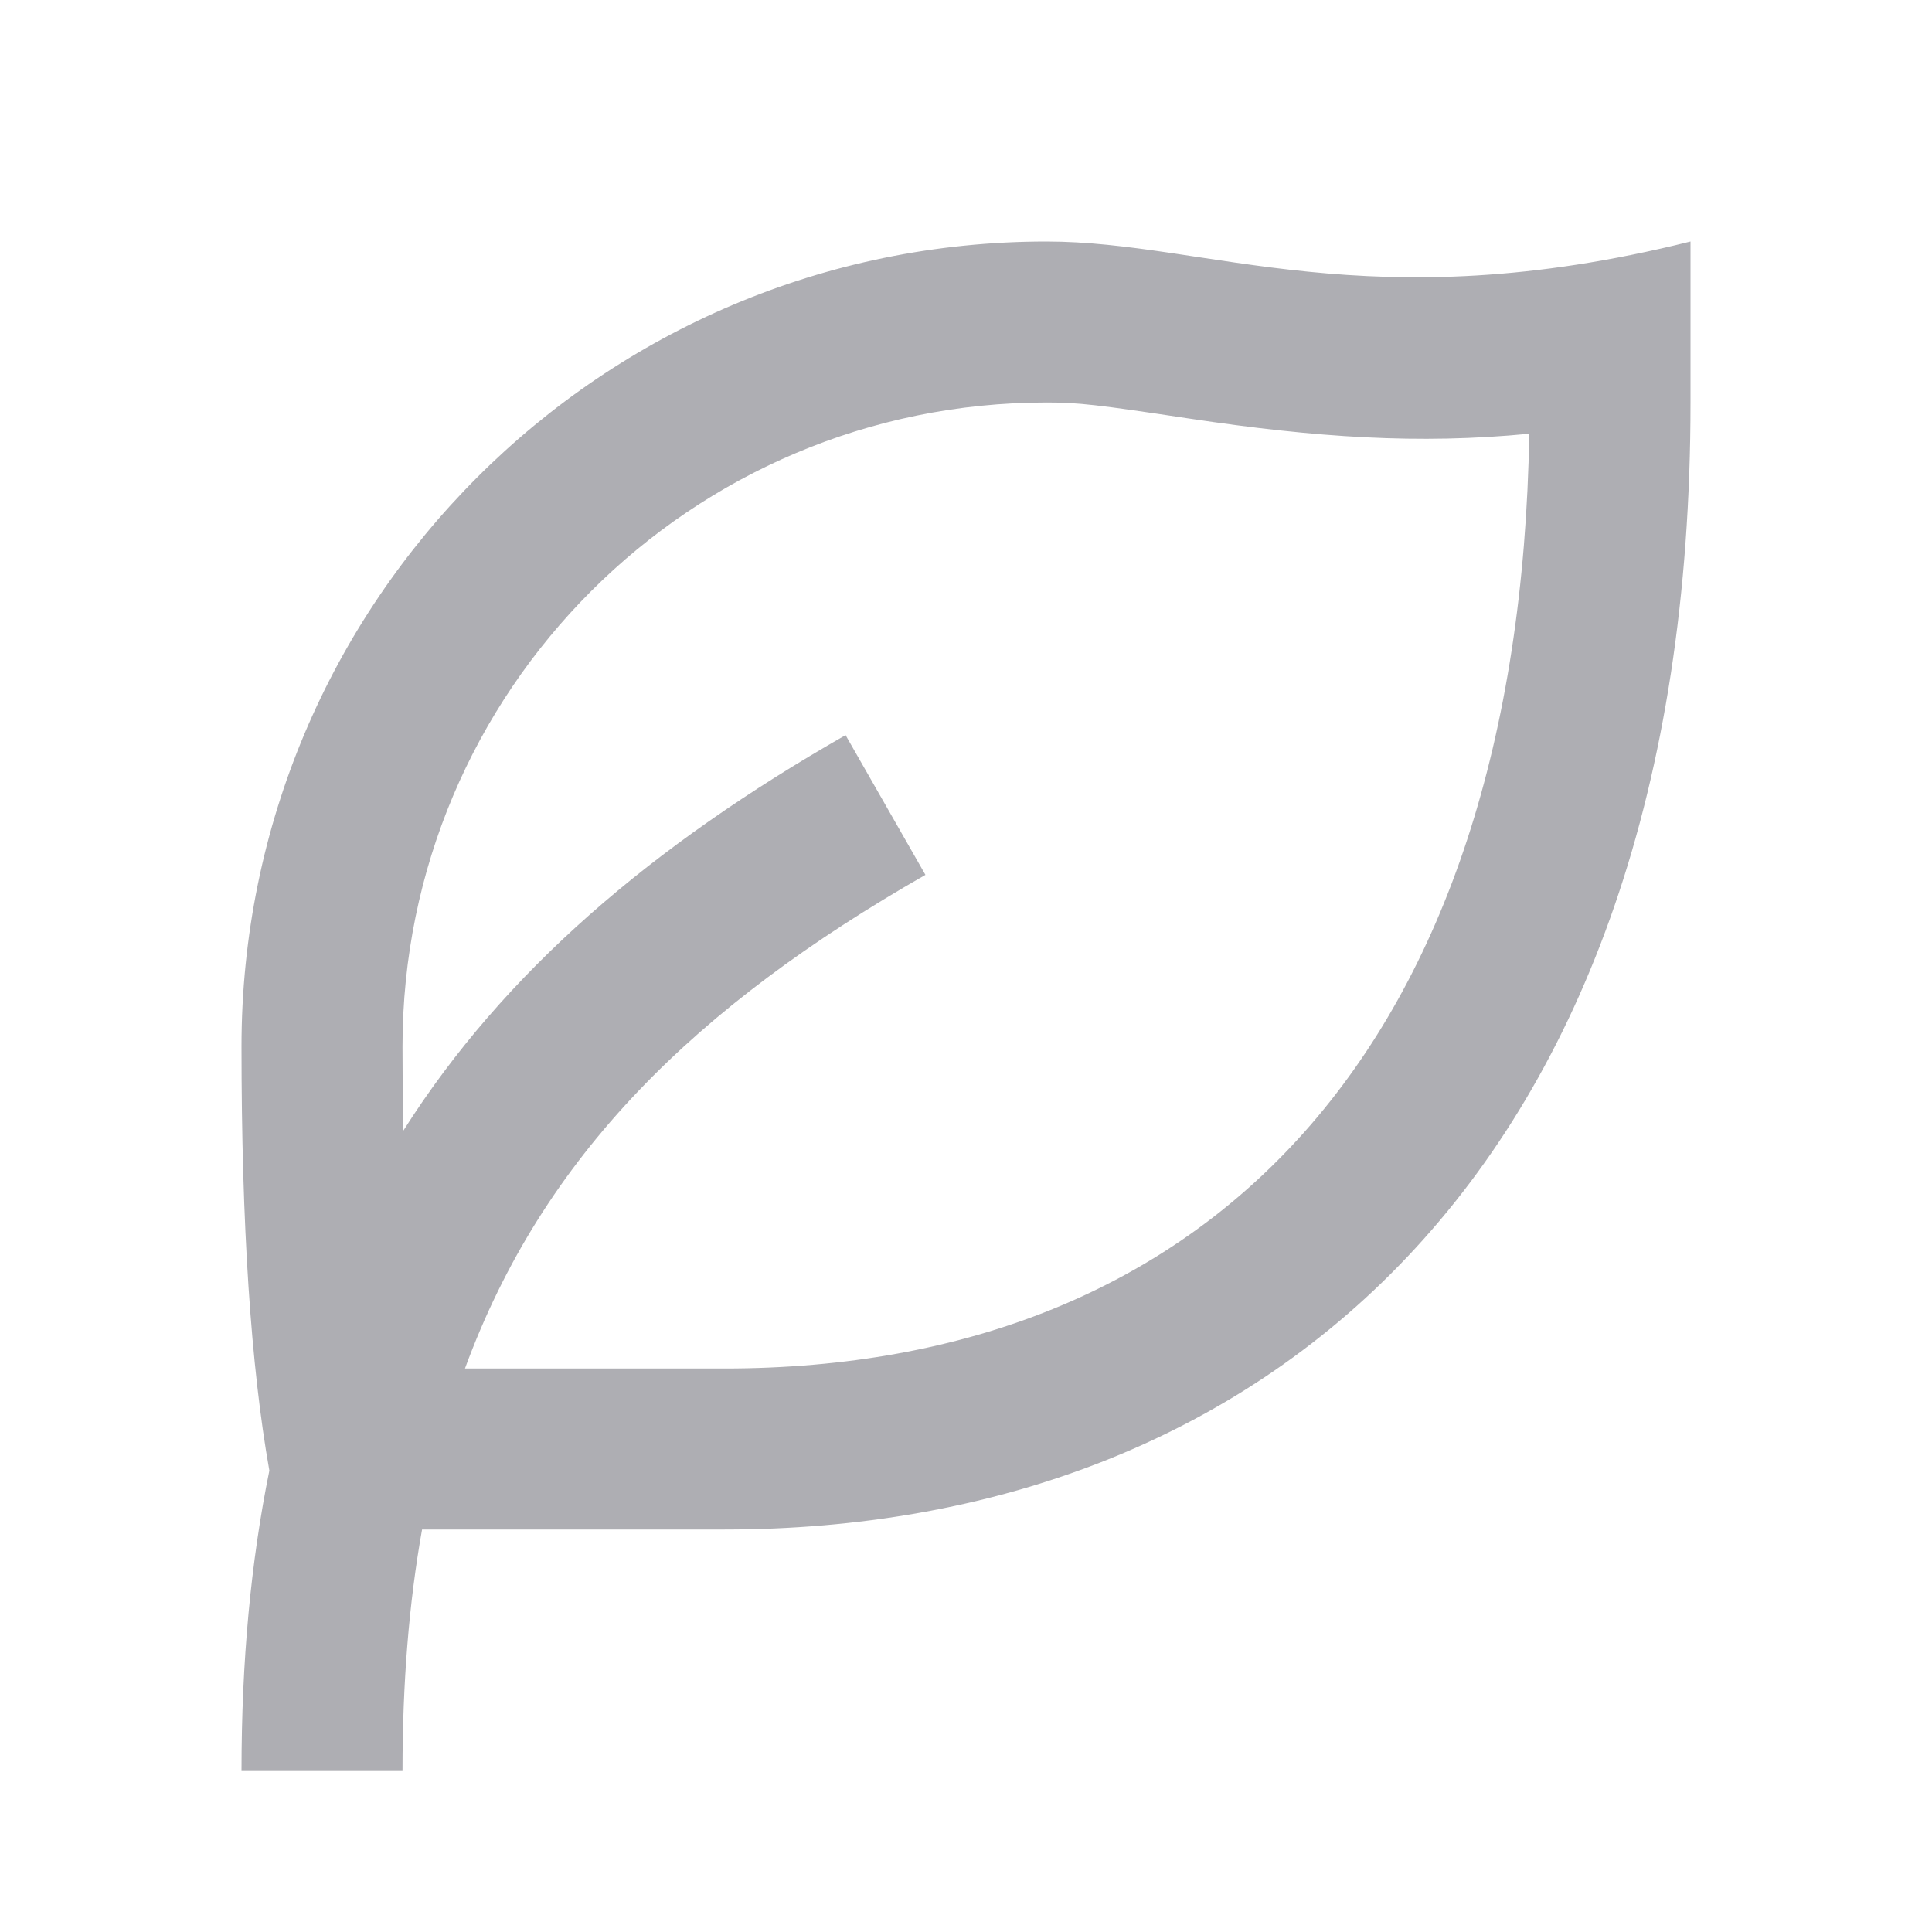
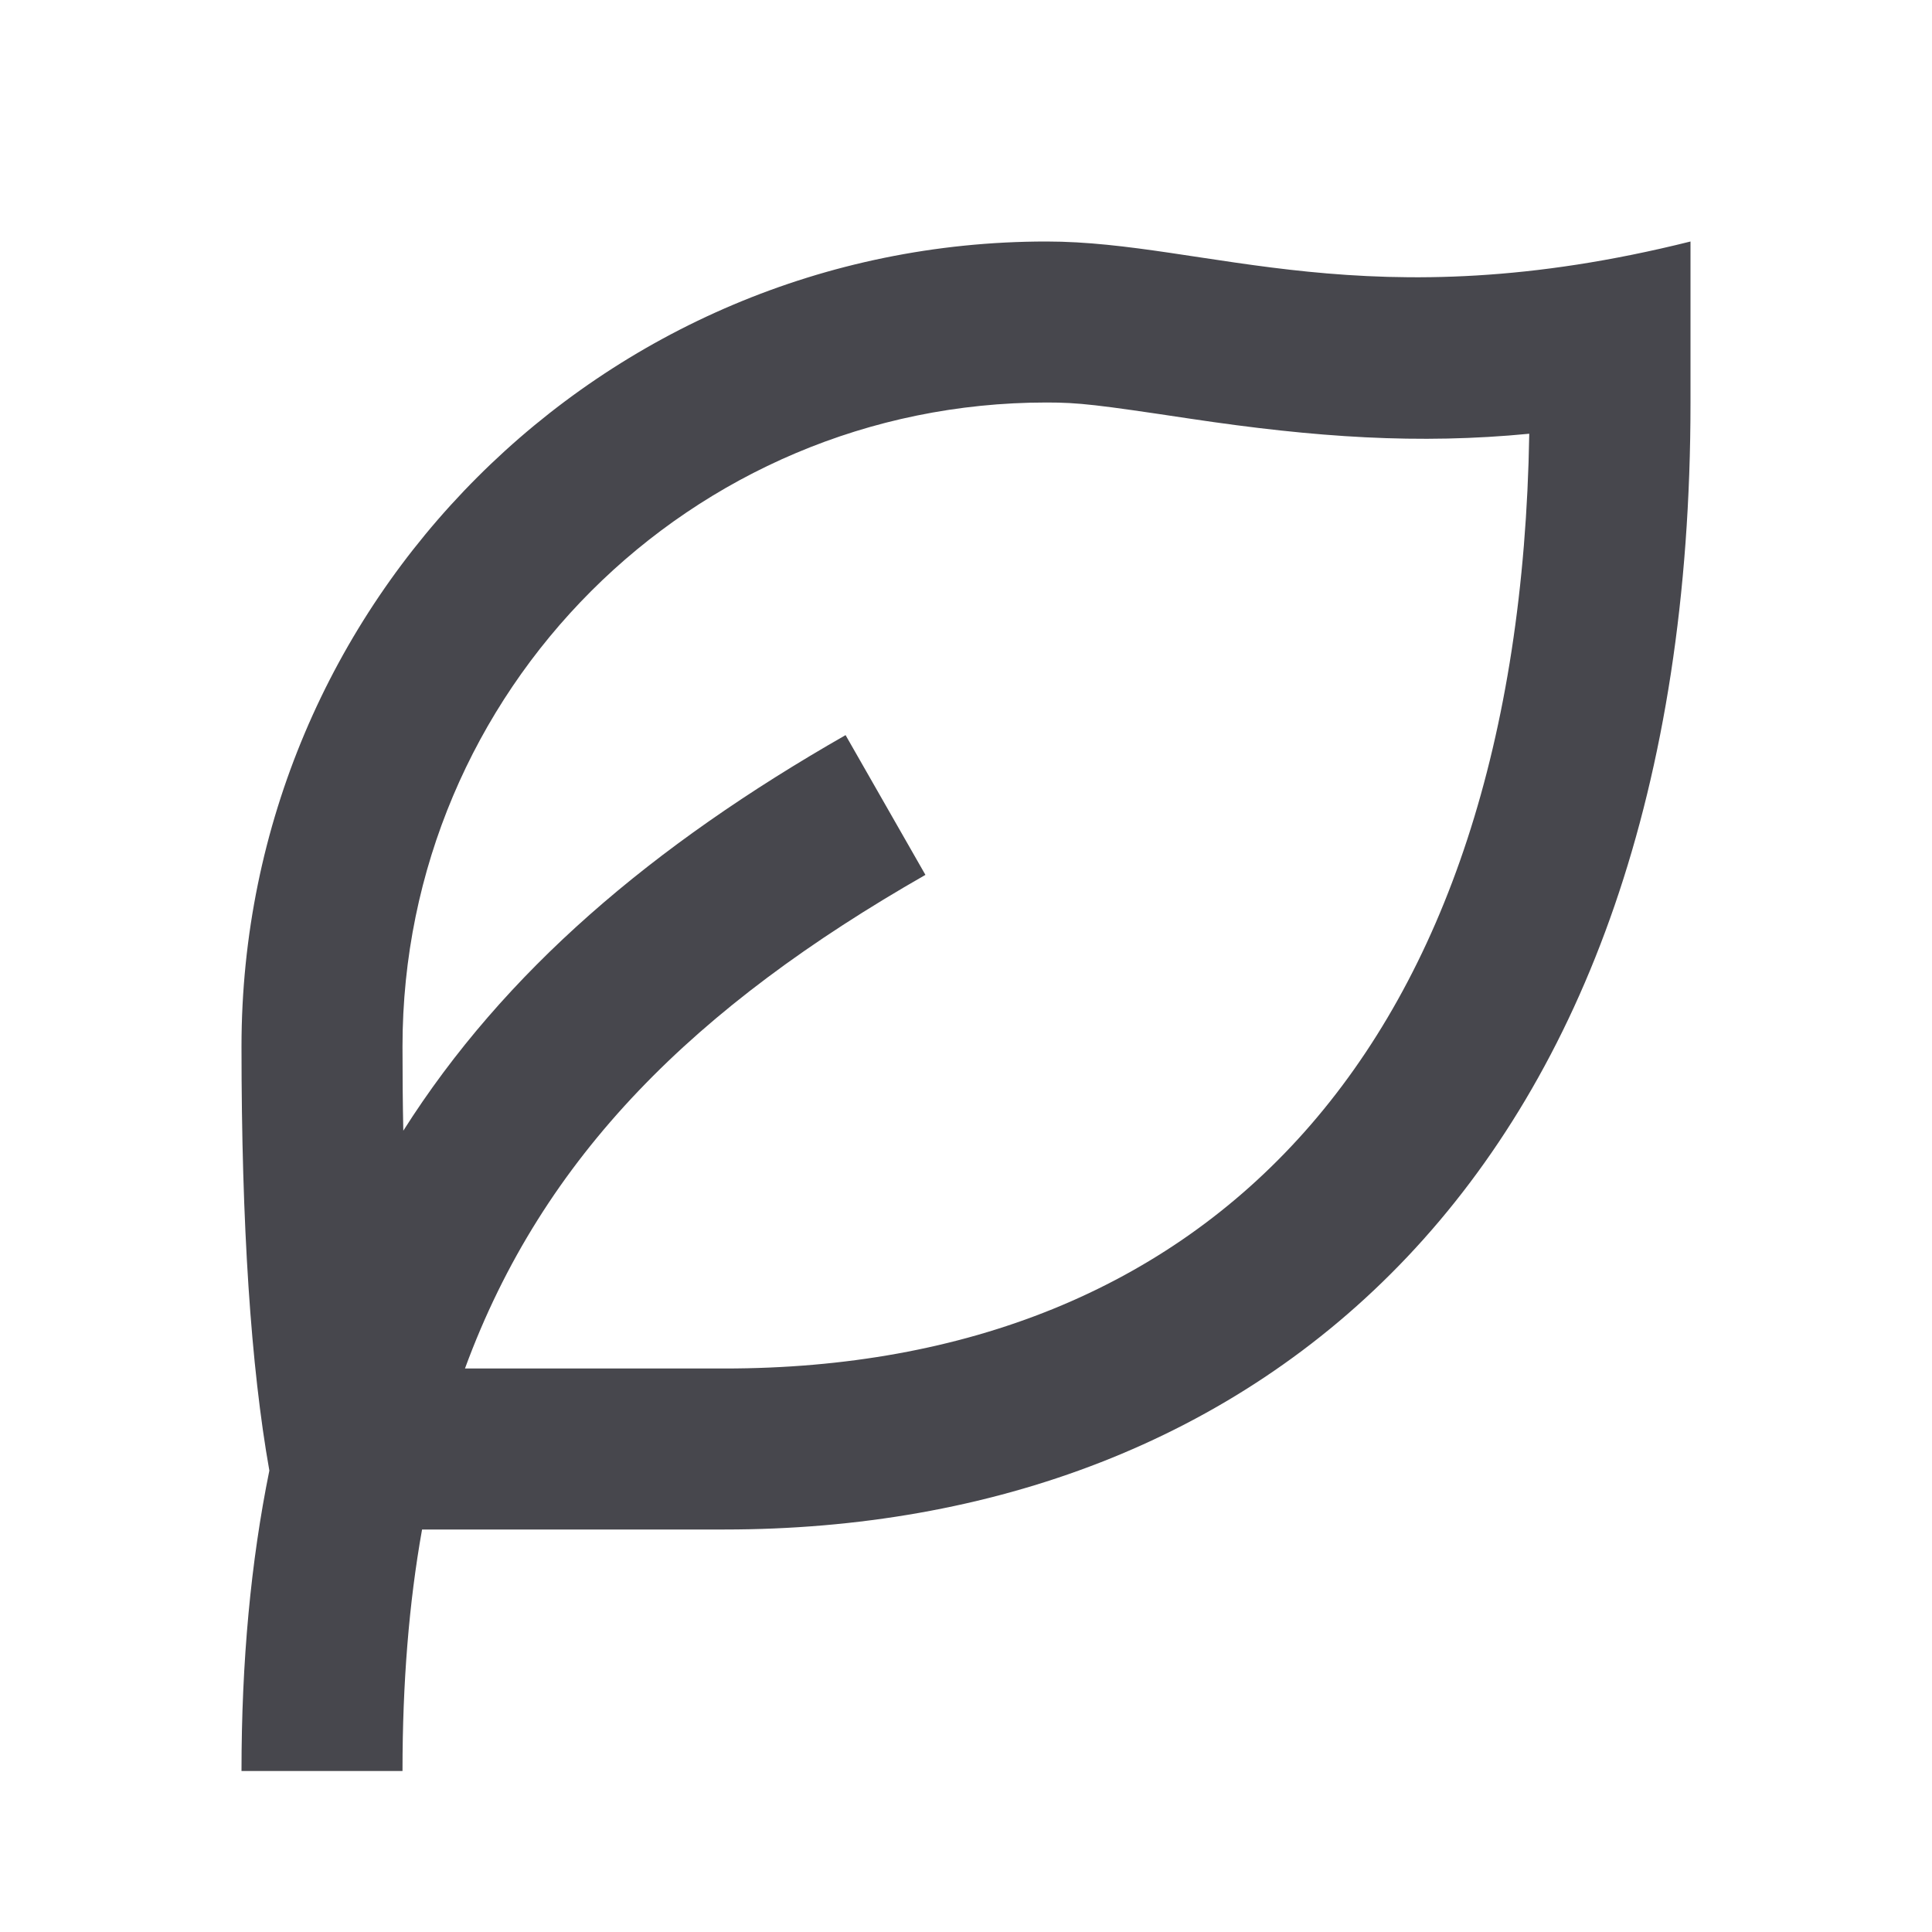
<svg xmlns="http://www.w3.org/2000/svg" width="24" height="24" viewBox="0 0 24 24" fill="none">
-   <path d="M21 3V5C21 14.627 15.627 19 9 19H5.243C5.08 19.912 5 20.907 5 22H3C3 20.637 3.116 19.4 3.346 18.268C3.116 16.974 3 15.218 3 13C3 7.477 7.477 3 13 3C15 3 17 4 21 3ZM13 5C8.582 5 5 8.582 5 13C5 13.362 5.003 13.711 5.01 14.046C6.264 12.068 8.101 10.505 10.504 9.132L11.496 10.868C8.641 12.5 6.747 14.354 5.776 17H9C15.015 17 18.871 13.027 18.997 5.388C17.625 5.521 16.35 5.436 14.777 5.2C13.627 5.027 13.401 5 13 5Z" fill="#AEAEB3" />
+   <path d="M21 3V5C21 14.627 15.627 19 9 19H5.243C5.08 19.912 5 20.907 5 22H3C3 20.637 3.116 19.4 3.346 18.268C3.116 16.974 3 15.218 3 13C3 7.477 7.477 3 13 3C15 3 17 4 21 3ZM13 5C8.582 5 5 8.582 5 13C5 13.362 5.003 13.711 5.01 14.046C6.264 12.068 8.101 10.505 10.504 9.132L11.496 10.868C8.641 12.5 6.747 14.354 5.776 17H9C15.015 17 18.871 13.027 18.997 5.388C17.625 5.521 16.35 5.436 14.777 5.2C13.627 5.027 13.401 5 13 5Z" fill="#47474D" />
</svg>
